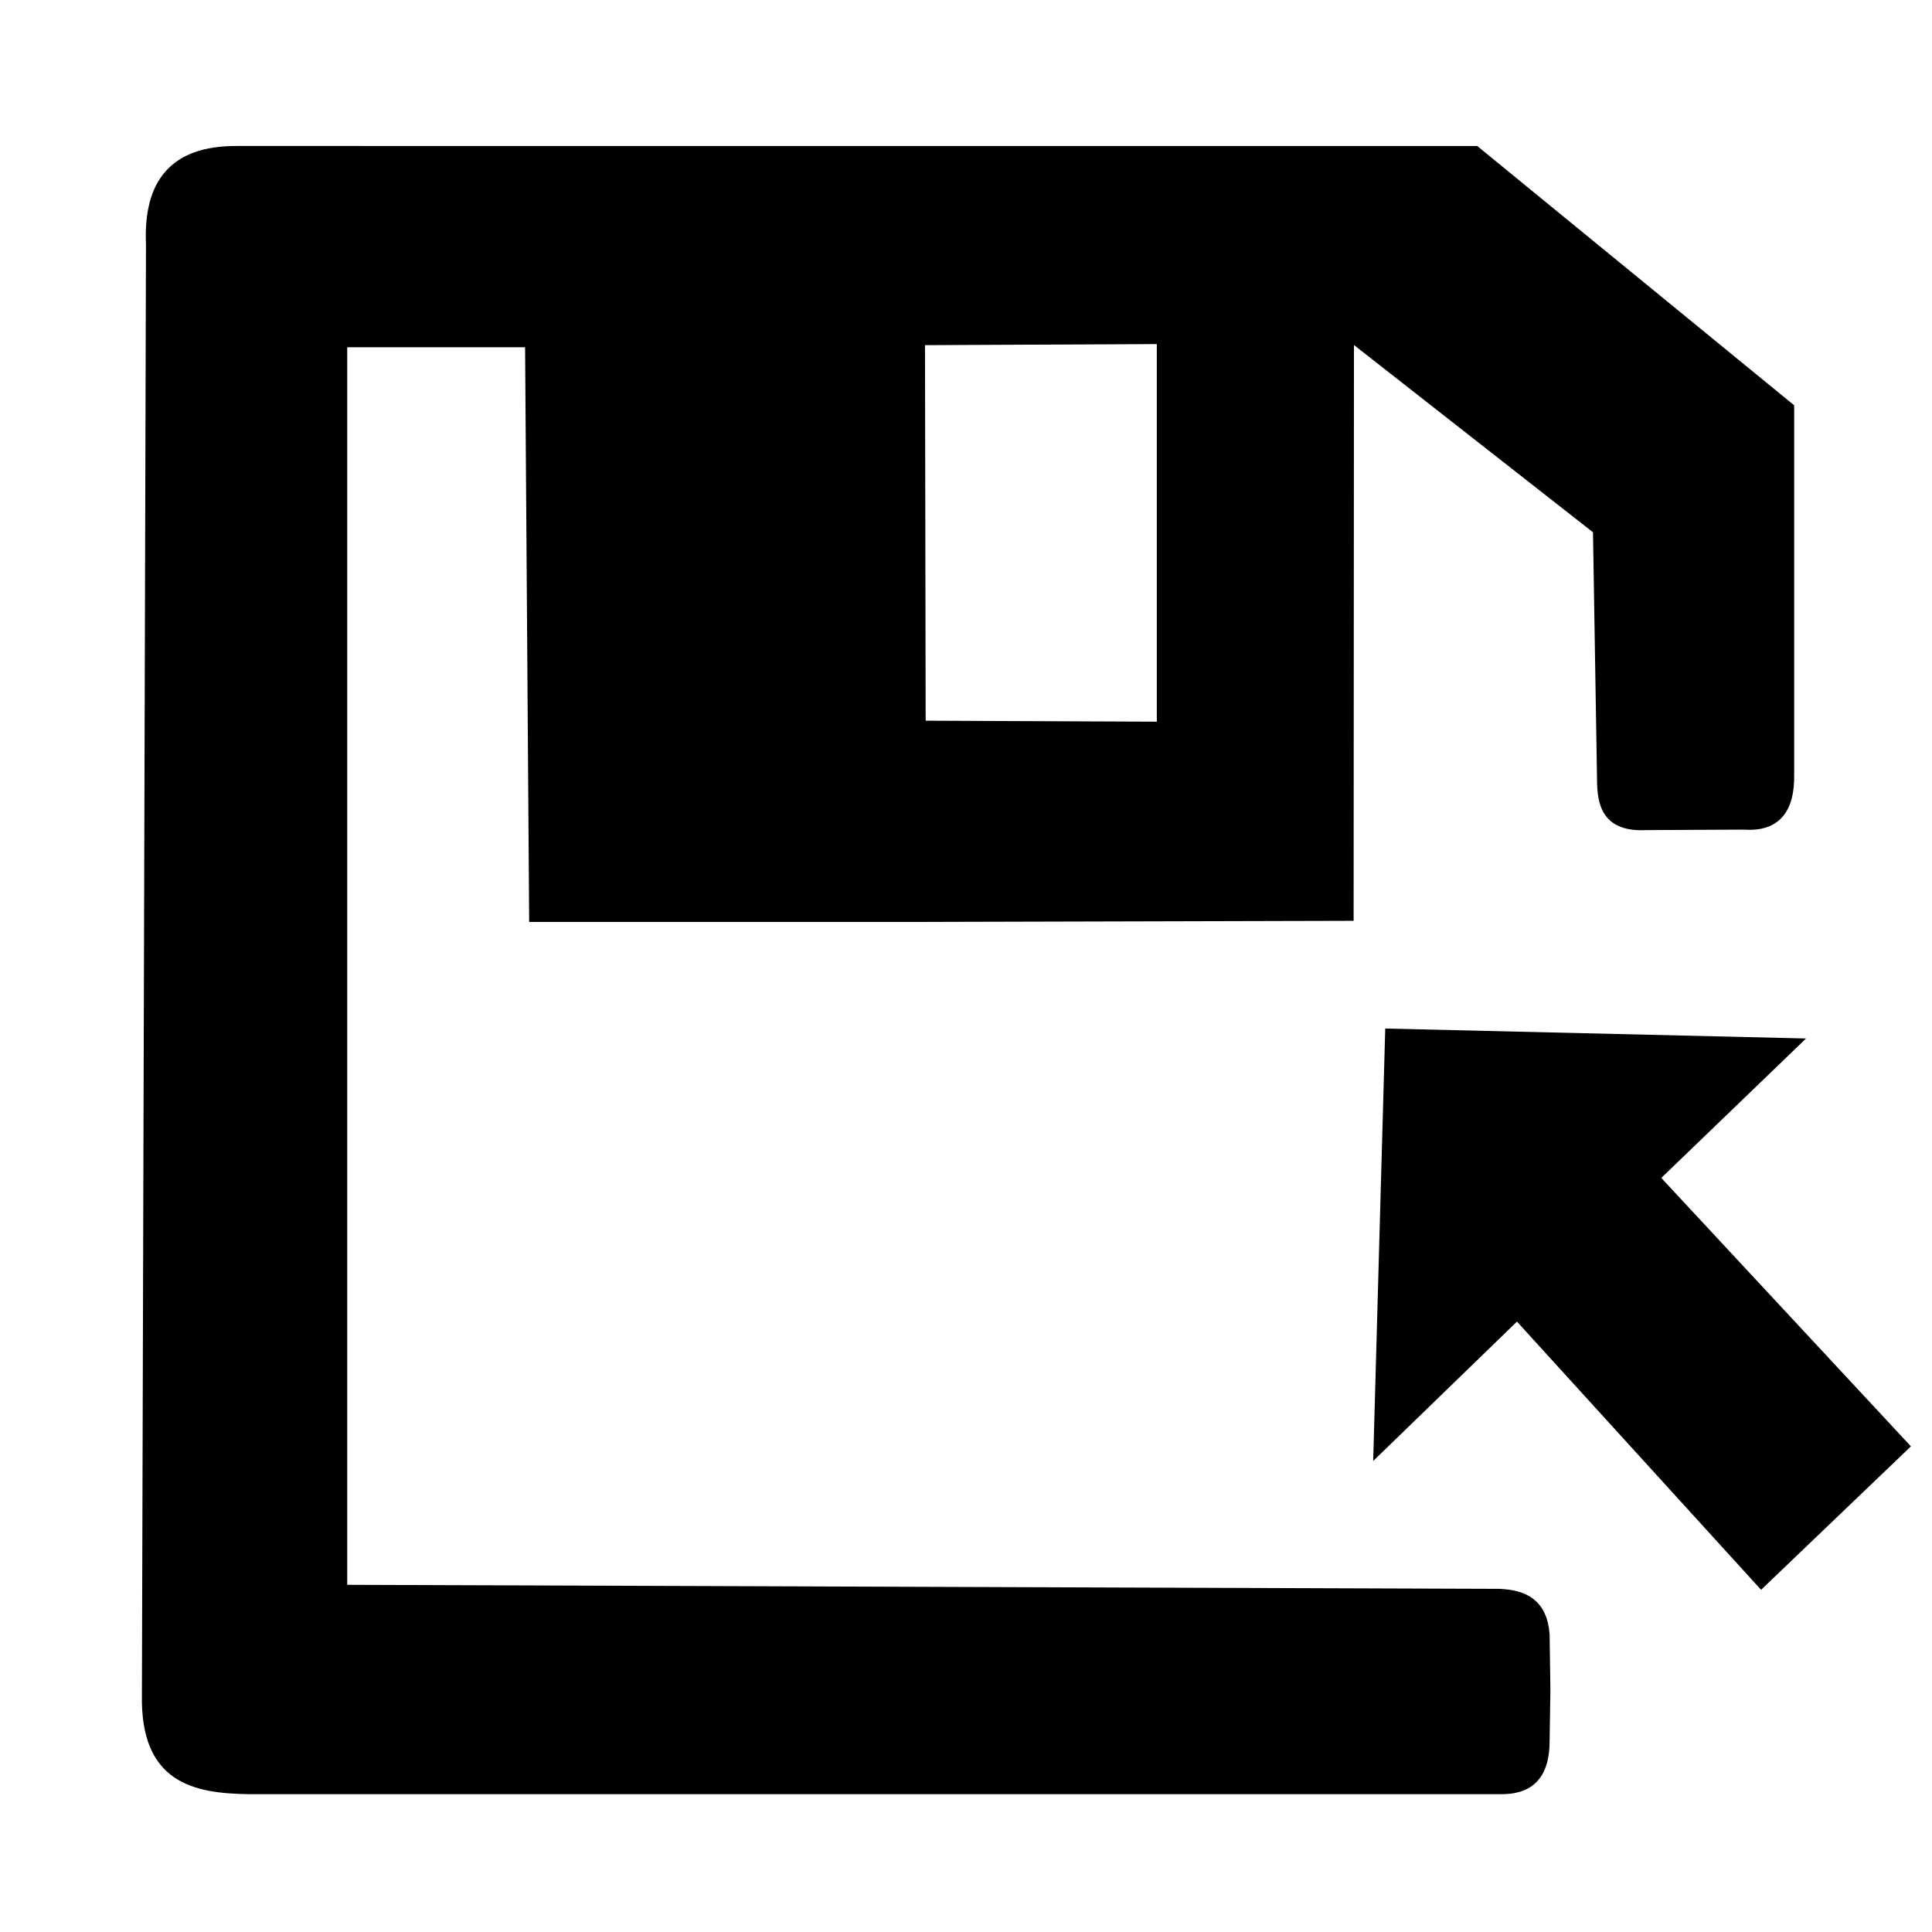
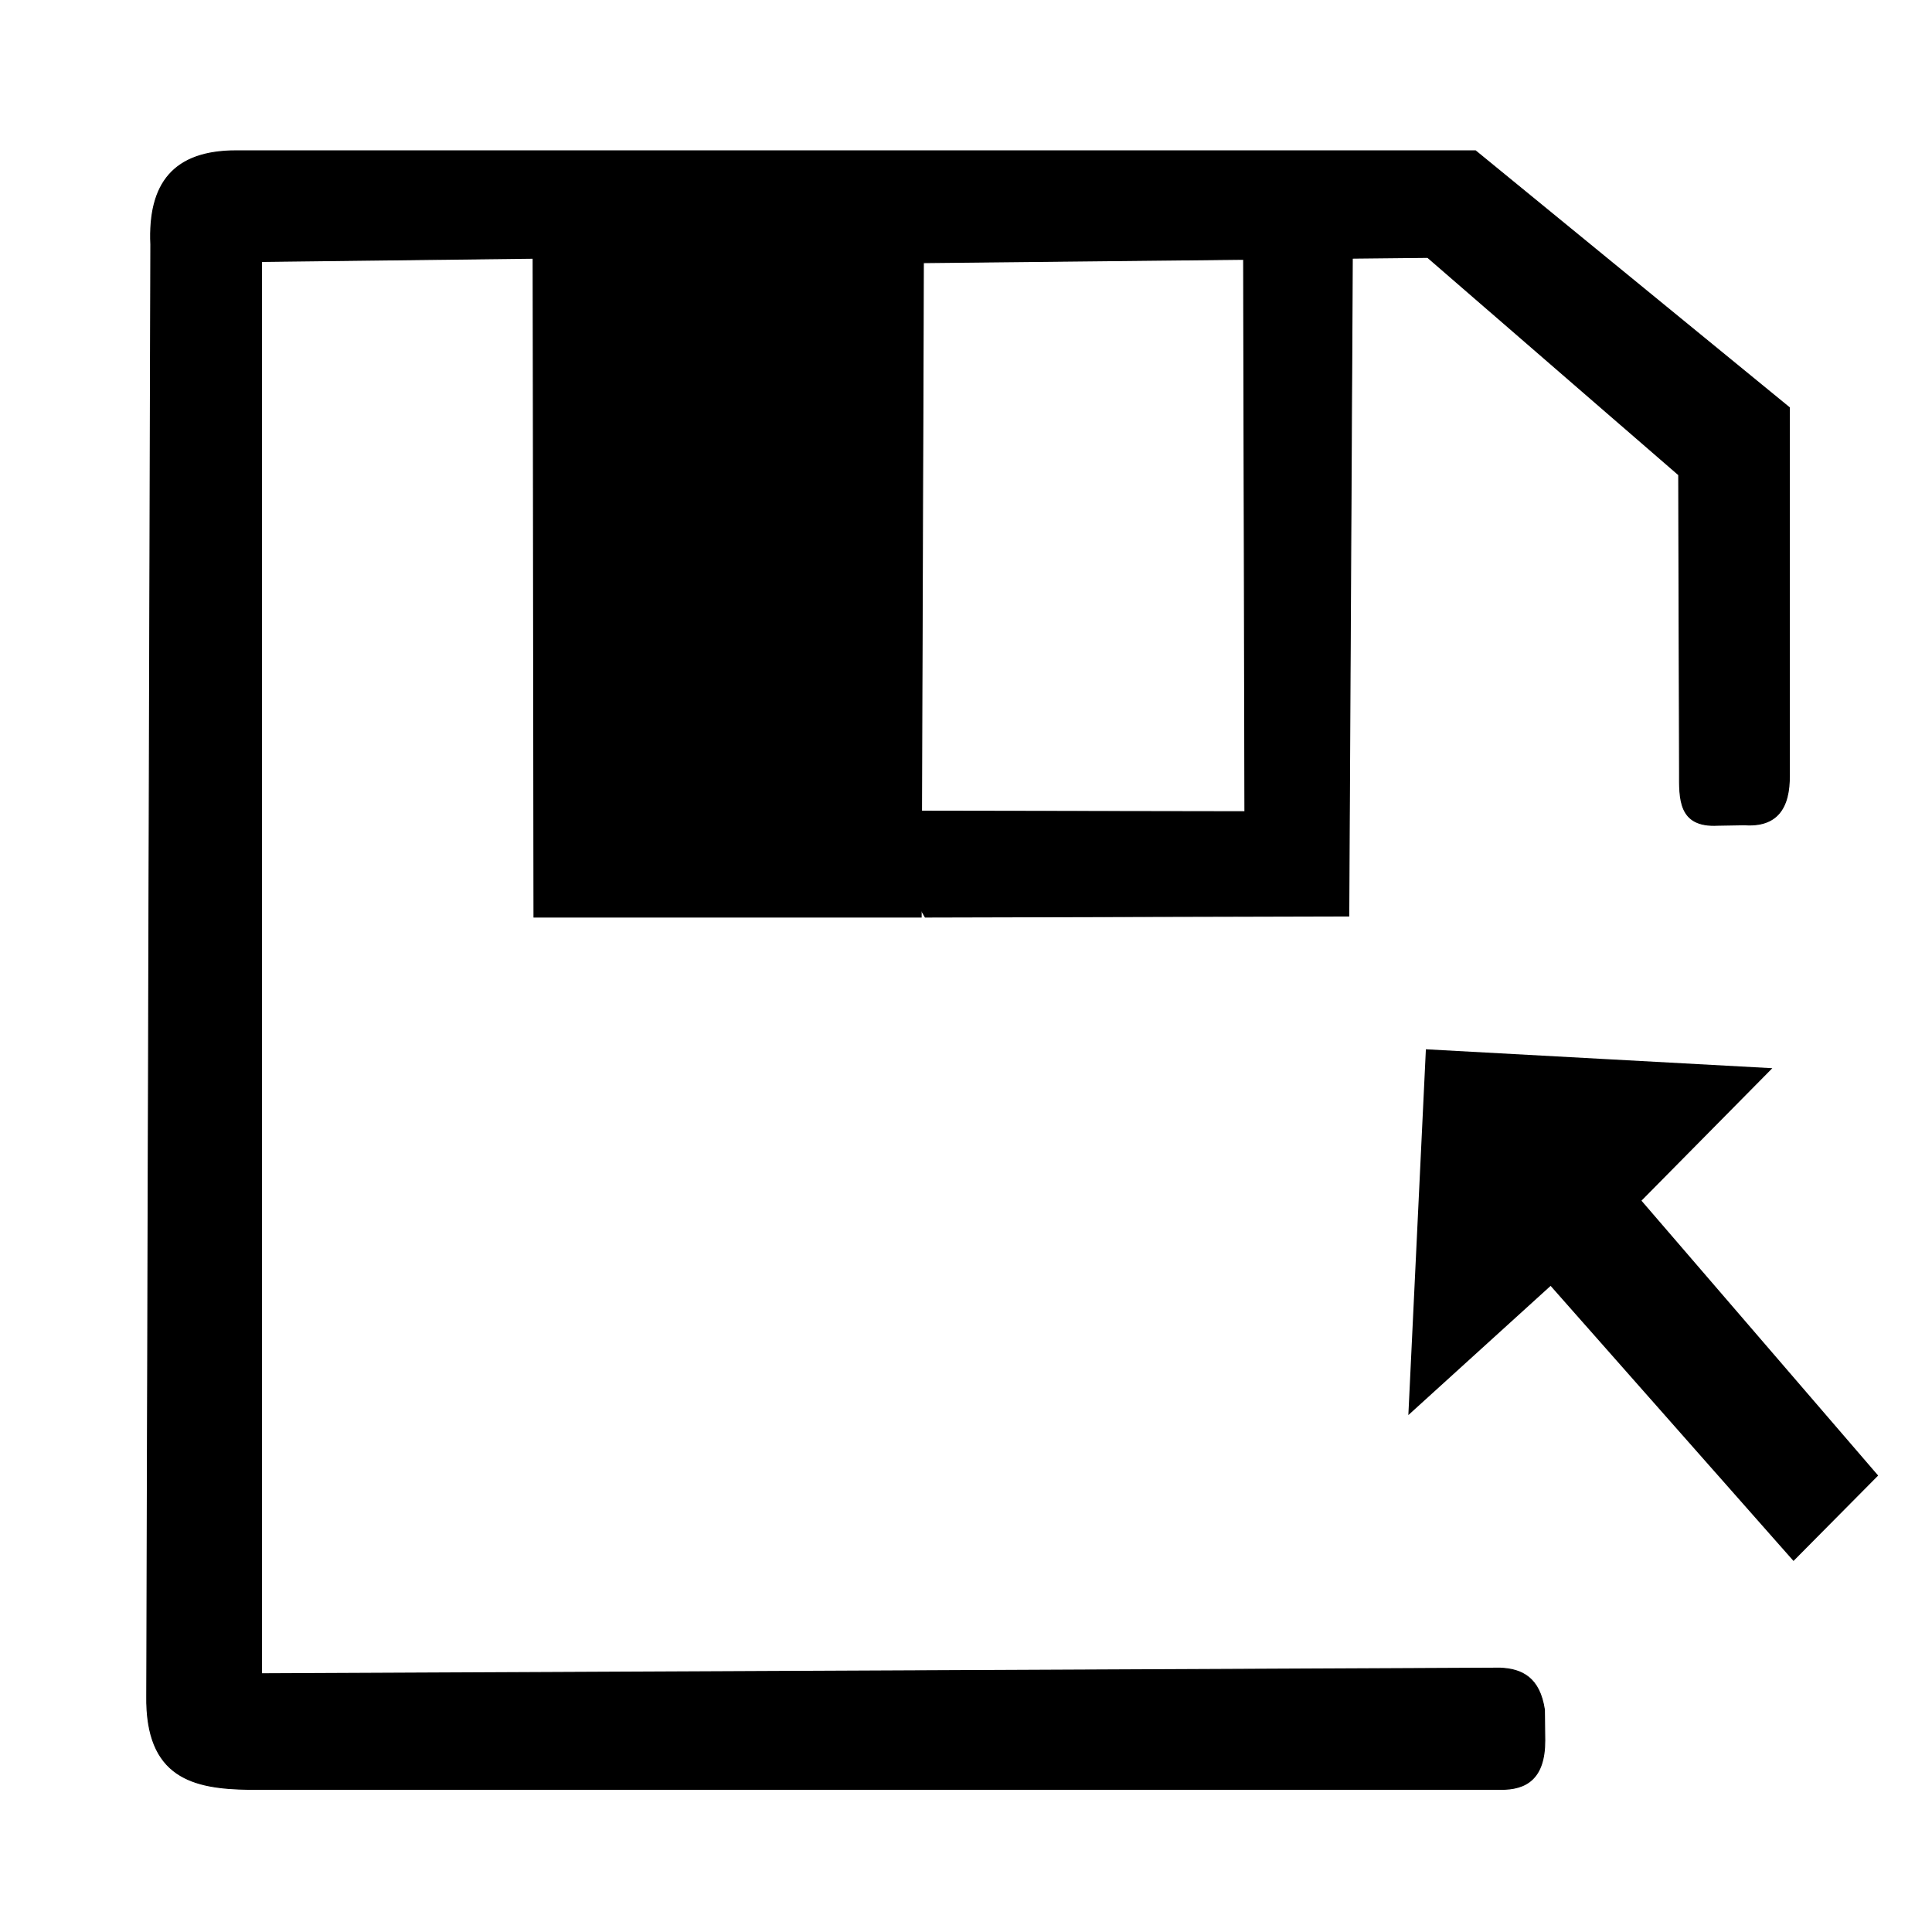
<svg xmlns="http://www.w3.org/2000/svg" width="200" height="200" id="svg2" version="1.1">
  <defs id="defs4">
    <clipPath id="clipPath3950" clipPathUnits="userSpaceOnUse">
      <rect ry="0" y="881.65" x="-12.613" height="265.831" width="299.49" id="rect3952" style="fill:#000000;fill-opacity:1;stroke:#030502;stroke-width:34.011;stroke-linecap:butt;stroke-linejoin:miter;stroke-miterlimit:4;stroke-opacity:1;stroke-dasharray:none" />
    </clipPath>
    <clipPath id="clipPath3954" clipPathUnits="userSpaceOnUse">
      <rect ry="0" y="881.65" x="-12.613" height="265.831" width="299.49" id="rect3956" style="fill:#000000;fill-opacity:1;stroke:#030502;stroke-width:34.011;stroke-linecap:butt;stroke-linejoin:miter;stroke-miterlimit:4;stroke-opacity:1;stroke-dasharray:none" />
    </clipPath>
    <clipPath id="clipPath3958" clipPathUnits="userSpaceOnUse">
      <rect ry="0" y="29.287" x="-12.613" height="265.831" width="299.49" id="rect3960" style="fill:#000000;fill-opacity:1;stroke:#030502;stroke-width:34.011;stroke-linecap:butt;stroke-linejoin:miter;stroke-miterlimit:4;stroke-opacity:1;stroke-dasharray:none" />
    </clipPath>
    <clipPath id="clipPath3962" clipPathUnits="userSpaceOnUse">
      <rect ry="0" y="29.287" x="-12.613" height="265.831" width="299.49" id="rect3964" style="fill:#000000;fill-opacity:1;stroke:#030502;stroke-width:34.011;stroke-linecap:butt;stroke-linejoin:miter;stroke-miterlimit:4;stroke-opacity:1;stroke-dasharray:none" />
    </clipPath>
  </defs>
  <g transform="translate(0,-852.3622)" id="layer1">
-     <path transform="translate(0,852.3622)" id="path4003" d="m 24.473,15.612 c -6.485,-0.014 -9.142,3.36 -8.861,9.705 L 15.19,175.527 c -0.137,8.541 4.861,9.623 10.549,9.705 l 129.536,0 c 2.768,0.056 4.65,-1.153 4.641,-5.063 l 0.081,-5.193 -0.081,-5.777 c -0.258,-3.282 -2.212,-4.096 -4.641,-4.219 l -119.831,-0.422 0,-129.114 19.409,0 0.422,59.494 40.084,0 -0.105,-59.705 44.831,-0.211 25.316,19.831 0.422,25.738 c -0.004,2.721 0.524,5.062 4.641,4.84 l 10.127,-0.049 c 3.313,0.236 4.708,-1.671 4.641,-5.212 l 0,-37.975 -32.489,-26.582 z" style="fill:#000000;stroke:#000000;stroke-width:1px;stroke-linecap:butt;stroke-linejoin:miter;stroke-opacity:1;fill-opacity:1" />
-     <path transform="translate(0,852.3622)" id="path4005" d="m 120.253,35.443 0,39.768 -24.473,-0.105 0,19.831 43.846,-0.113 0.036,-59.803 z" style="fill:#000000;stroke:#000000;stroke-width:1px;stroke-linecap:butt;stroke-linejoin:miter;stroke-opacity:1;fill-opacity:1" />
-     <path id="path4007" d="m 143.175,1001.276 1.156,-41.46 40.313,0.953 -14.011,13.497 25.84,27.784 -14.119,13.516 -25.276,-27.767 z" style="fill:#000000;fill-opacity:1;stroke:#000000;stroke-width:1.917px;stroke-linecap:butt;stroke-linejoin:miter;stroke-opacity:1" />
+     <path id="path4003" d="m 24.473,15.612 c -6.485,-0.014 -9.142,3.36 -8.861,9.705 L 15.19,175.527 c -0.137,8.541 4.861,9.623 10.549,9.705 l 129.536,0 c 2.768,0.056 4.65,-1.153 4.641,-5.063 l -0.037,-3.18 c -0.498,-3.298 -2.3,-4.212 -4.587,-4.305 l -128.223,0.583 -1e-6,-146.199 28.12,-0.335 0.087,68.204 40.084,0 0.23,-67.745 52.201,-0.546 25.986,22.511 0.087,30.764 c -0.004,2.721 -0.146,5.732 3.971,5.51 l 2.756,-0.049 c 3.313,0.236 4.708,-1.671 4.641,-5.212 l 0,-37.975 -32.489,-26.582 z" style="fill:#000000;fill-opacity:1;stroke:#000000;stroke-width:0.1;stroke-linecap:butt;stroke-linejoin:miter;stroke-miterlimit:4;stroke-opacity:1;stroke-dasharray:none" transform="translate(0,852.3622)" />
+     <path transform="translate(0,852.3622)" id="path4005" d="m 128.733,24.936 0.139,59.09 -39.457,-0.065 6.365,10.975 43.846,-0.113 0.371,-69.183 z" style="fill:#000000;fill-opacity:1;stroke:#000000;stroke-width:0.1;stroke-linecap:butt;stroke-linejoin:miter;stroke-miterlimit:4;stroke-opacity:1;stroke-dasharray:none" />
+     <path id="path4007" d="m 146.86,996.586 1.658,-34.593 32.775,1.79 -12.671,12.827 24.5,28.454 -7.419,7.486 -25.109,-28.437 z" style="fill:#000000;fill-opacity:1;stroke:#000000;stroke-width:1.917px;stroke-linecap:butt;stroke-linejoin:miter;stroke-opacity:1" />
  </g>
</svg>
